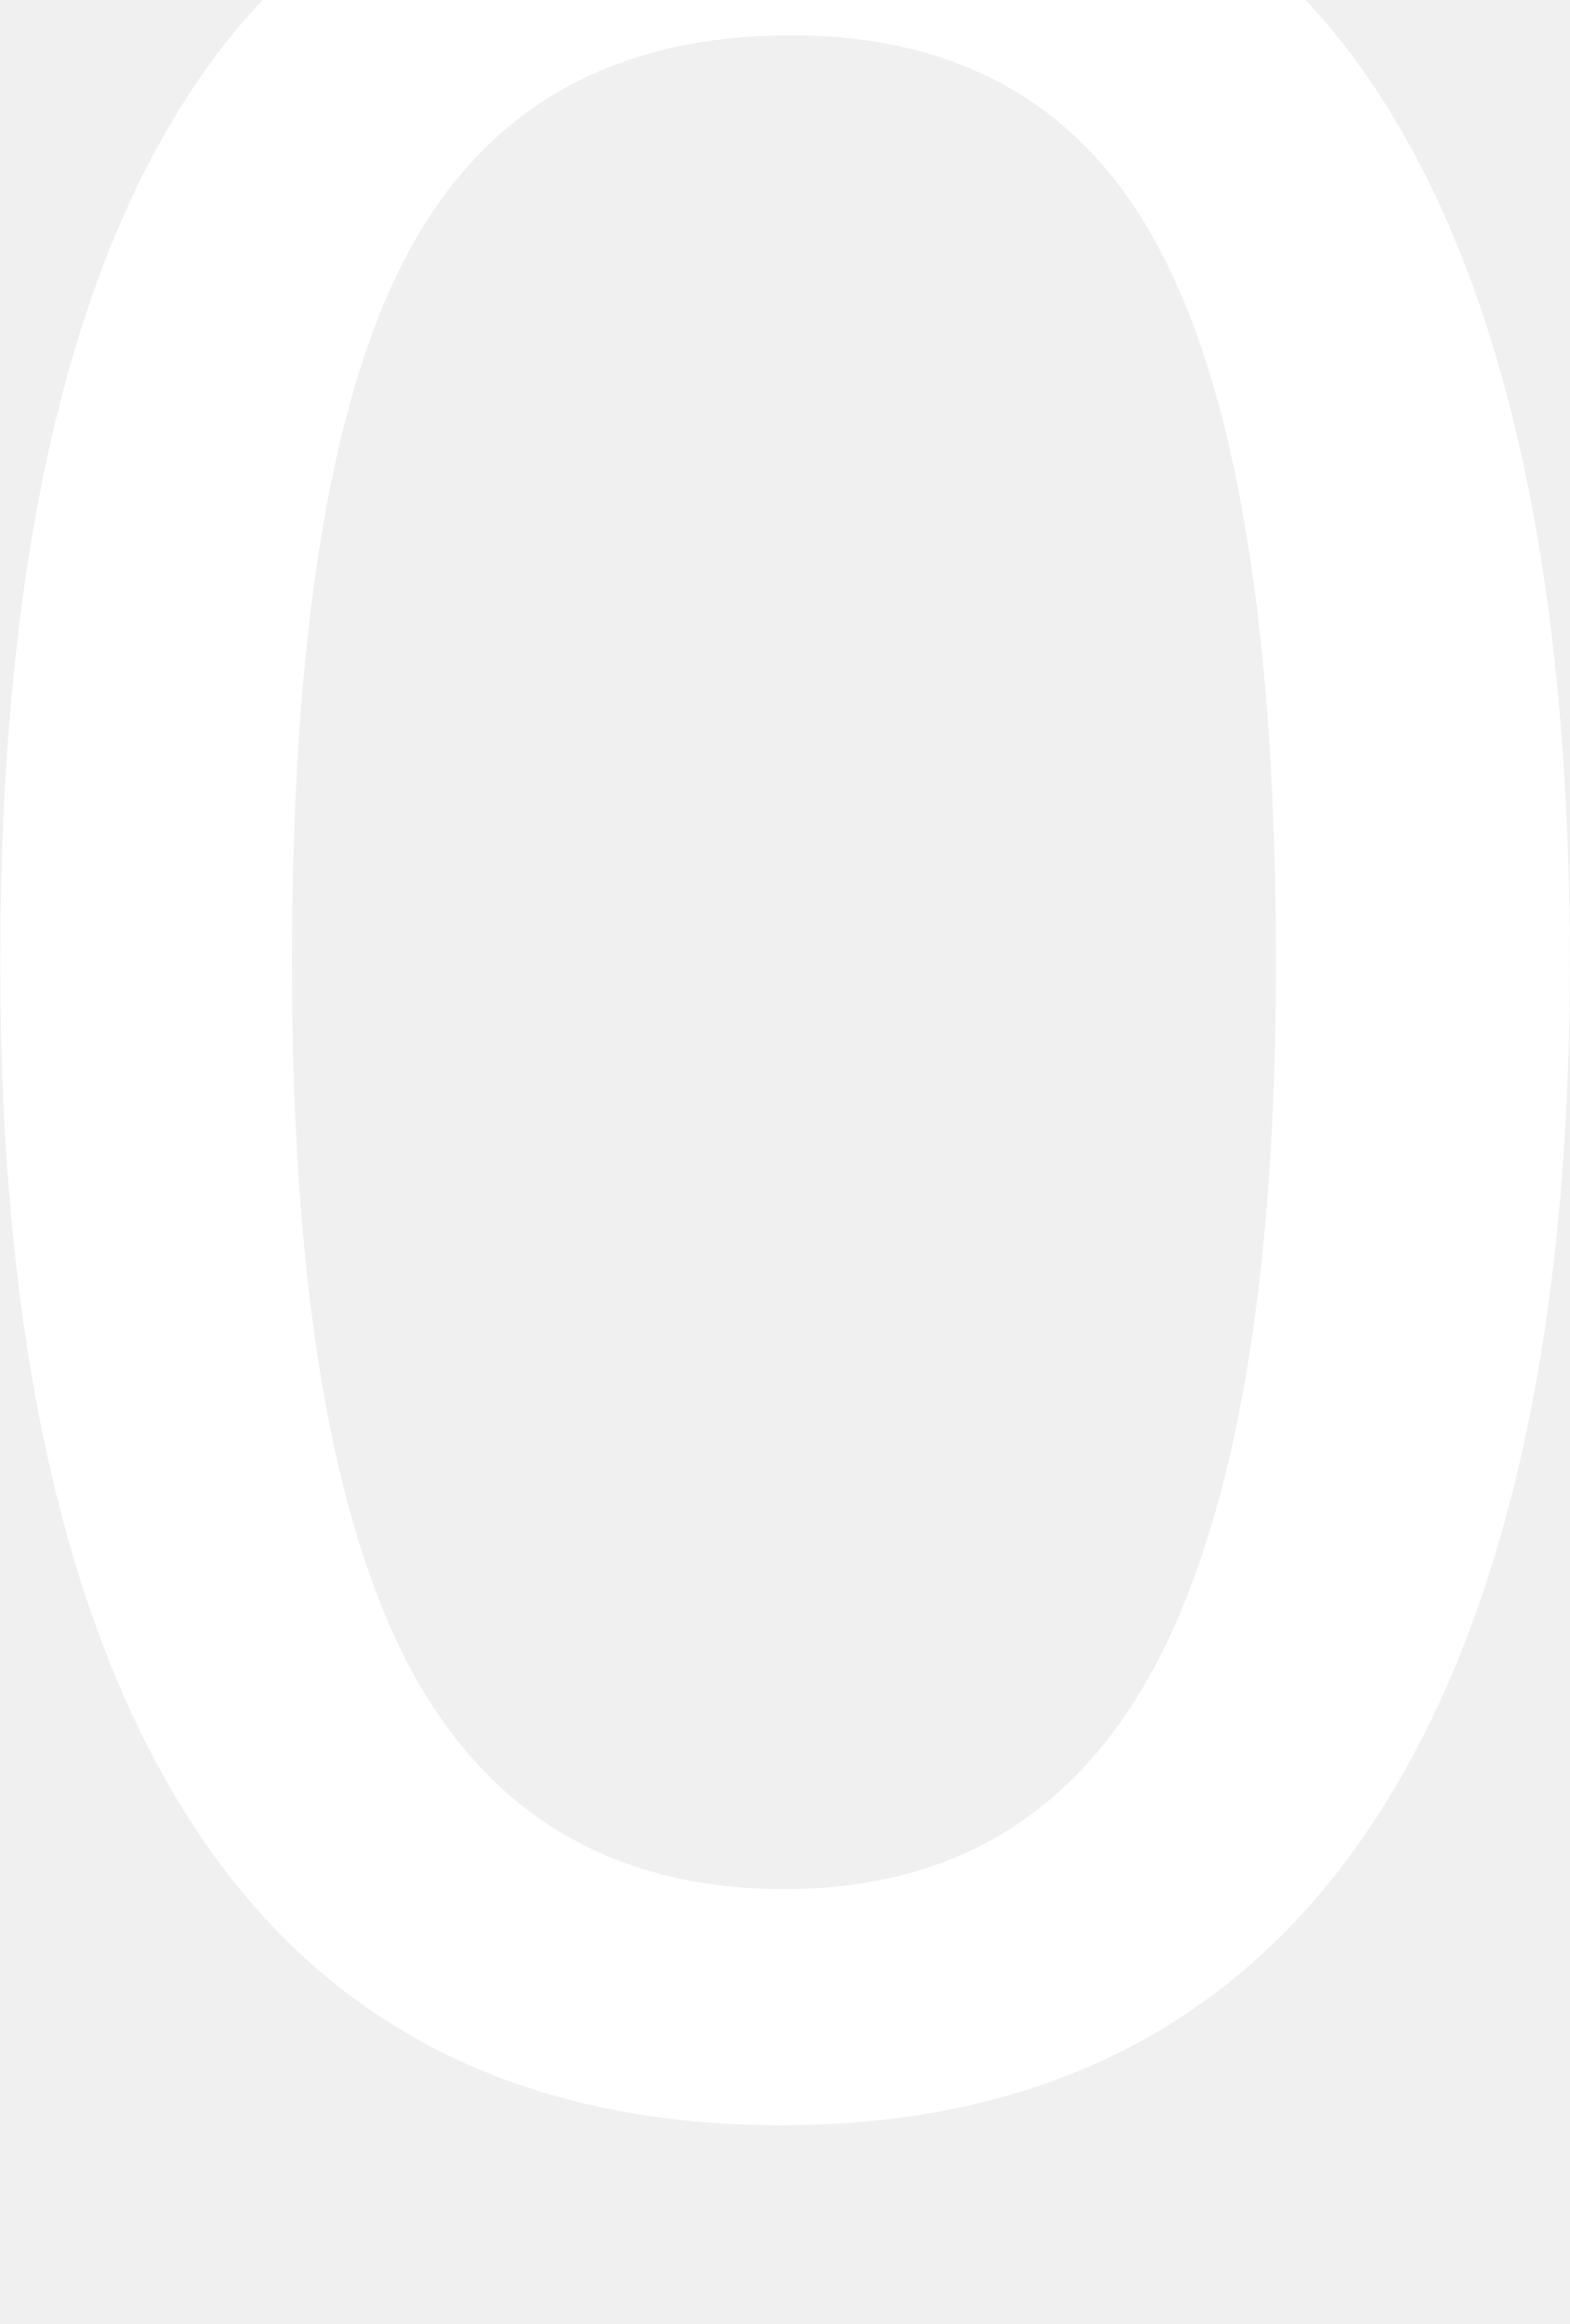
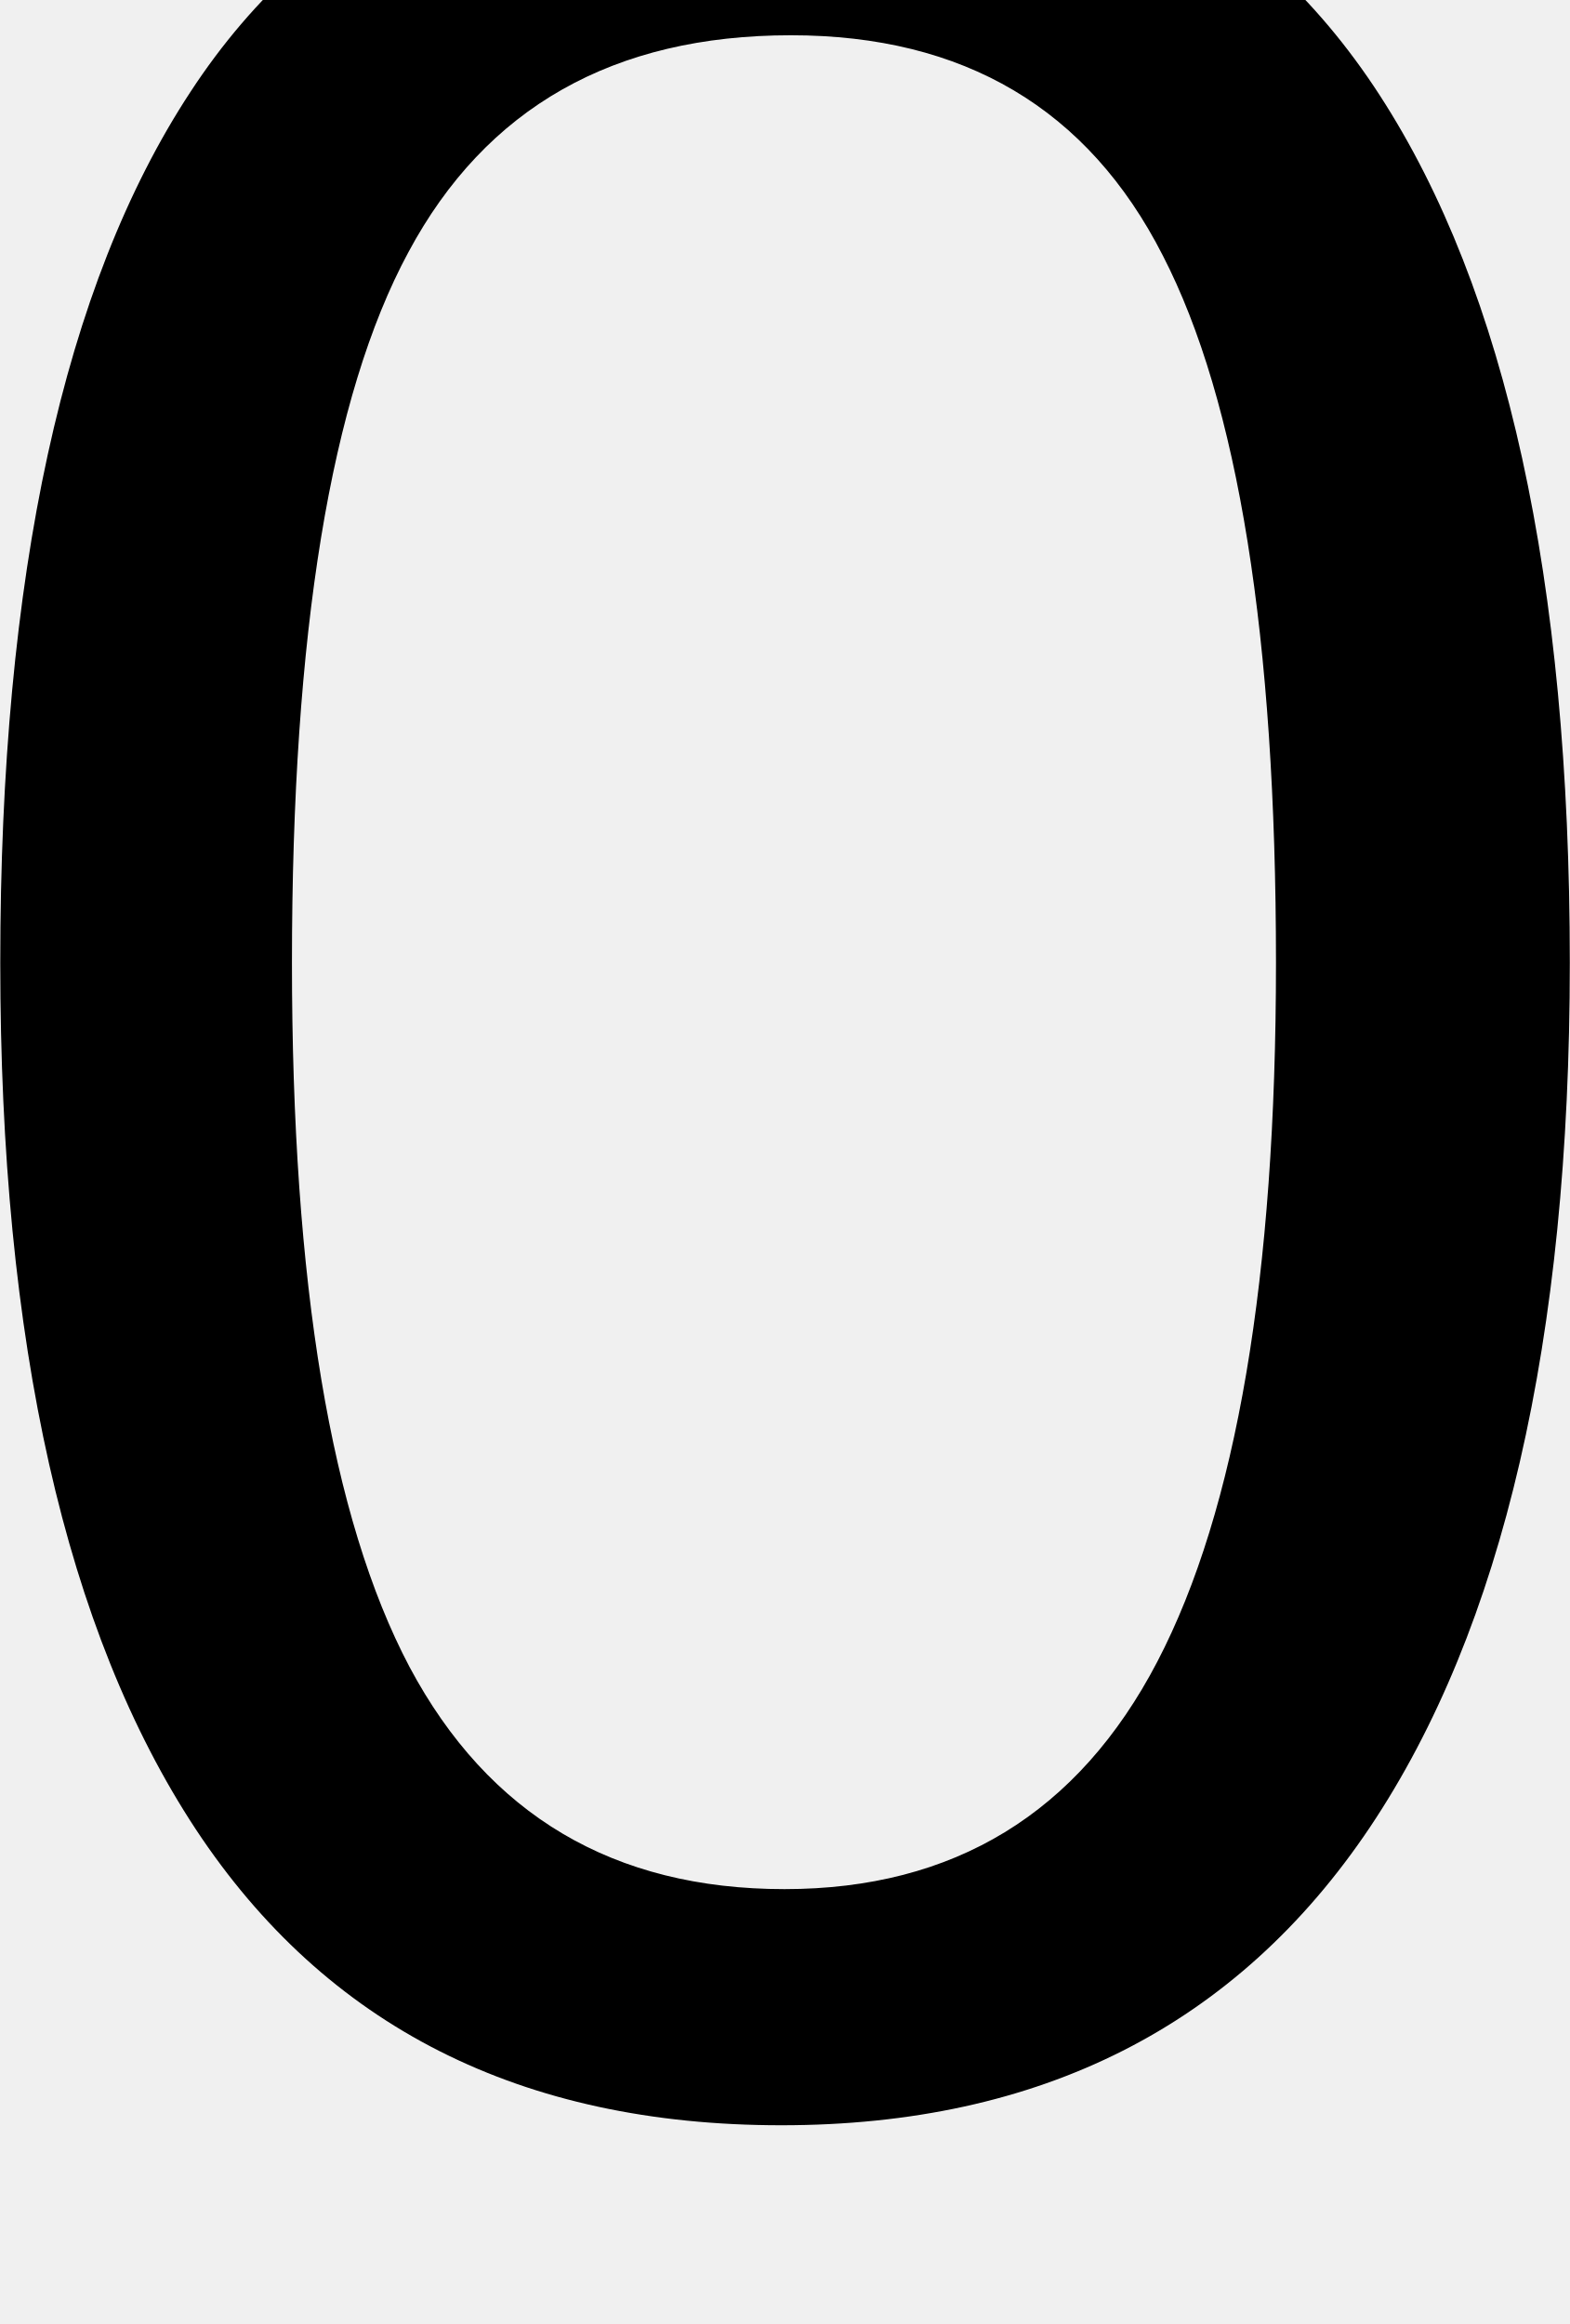
- <svg xmlns="http://www.w3.org/2000/svg" width="100%" style="height:auto; background-color: skyblue;">
-   <text id="numberText" x="50%" y="50%" text-anchor="middle" dominant-baseline="middle" font-family="Arial" font-size="48" fill="white">0</text>
+ <svg xmlns="http://www.w3.org/2000/svg" width="100%" style="height:auto; background-color: #EEEEEE;">
+   <text id="numberText" x="50%" y="50%" text-anchor="middle" dominant-baseline="middle" font-family="Arial" font-size="48" fill="#000000">0</text>
</svg>
